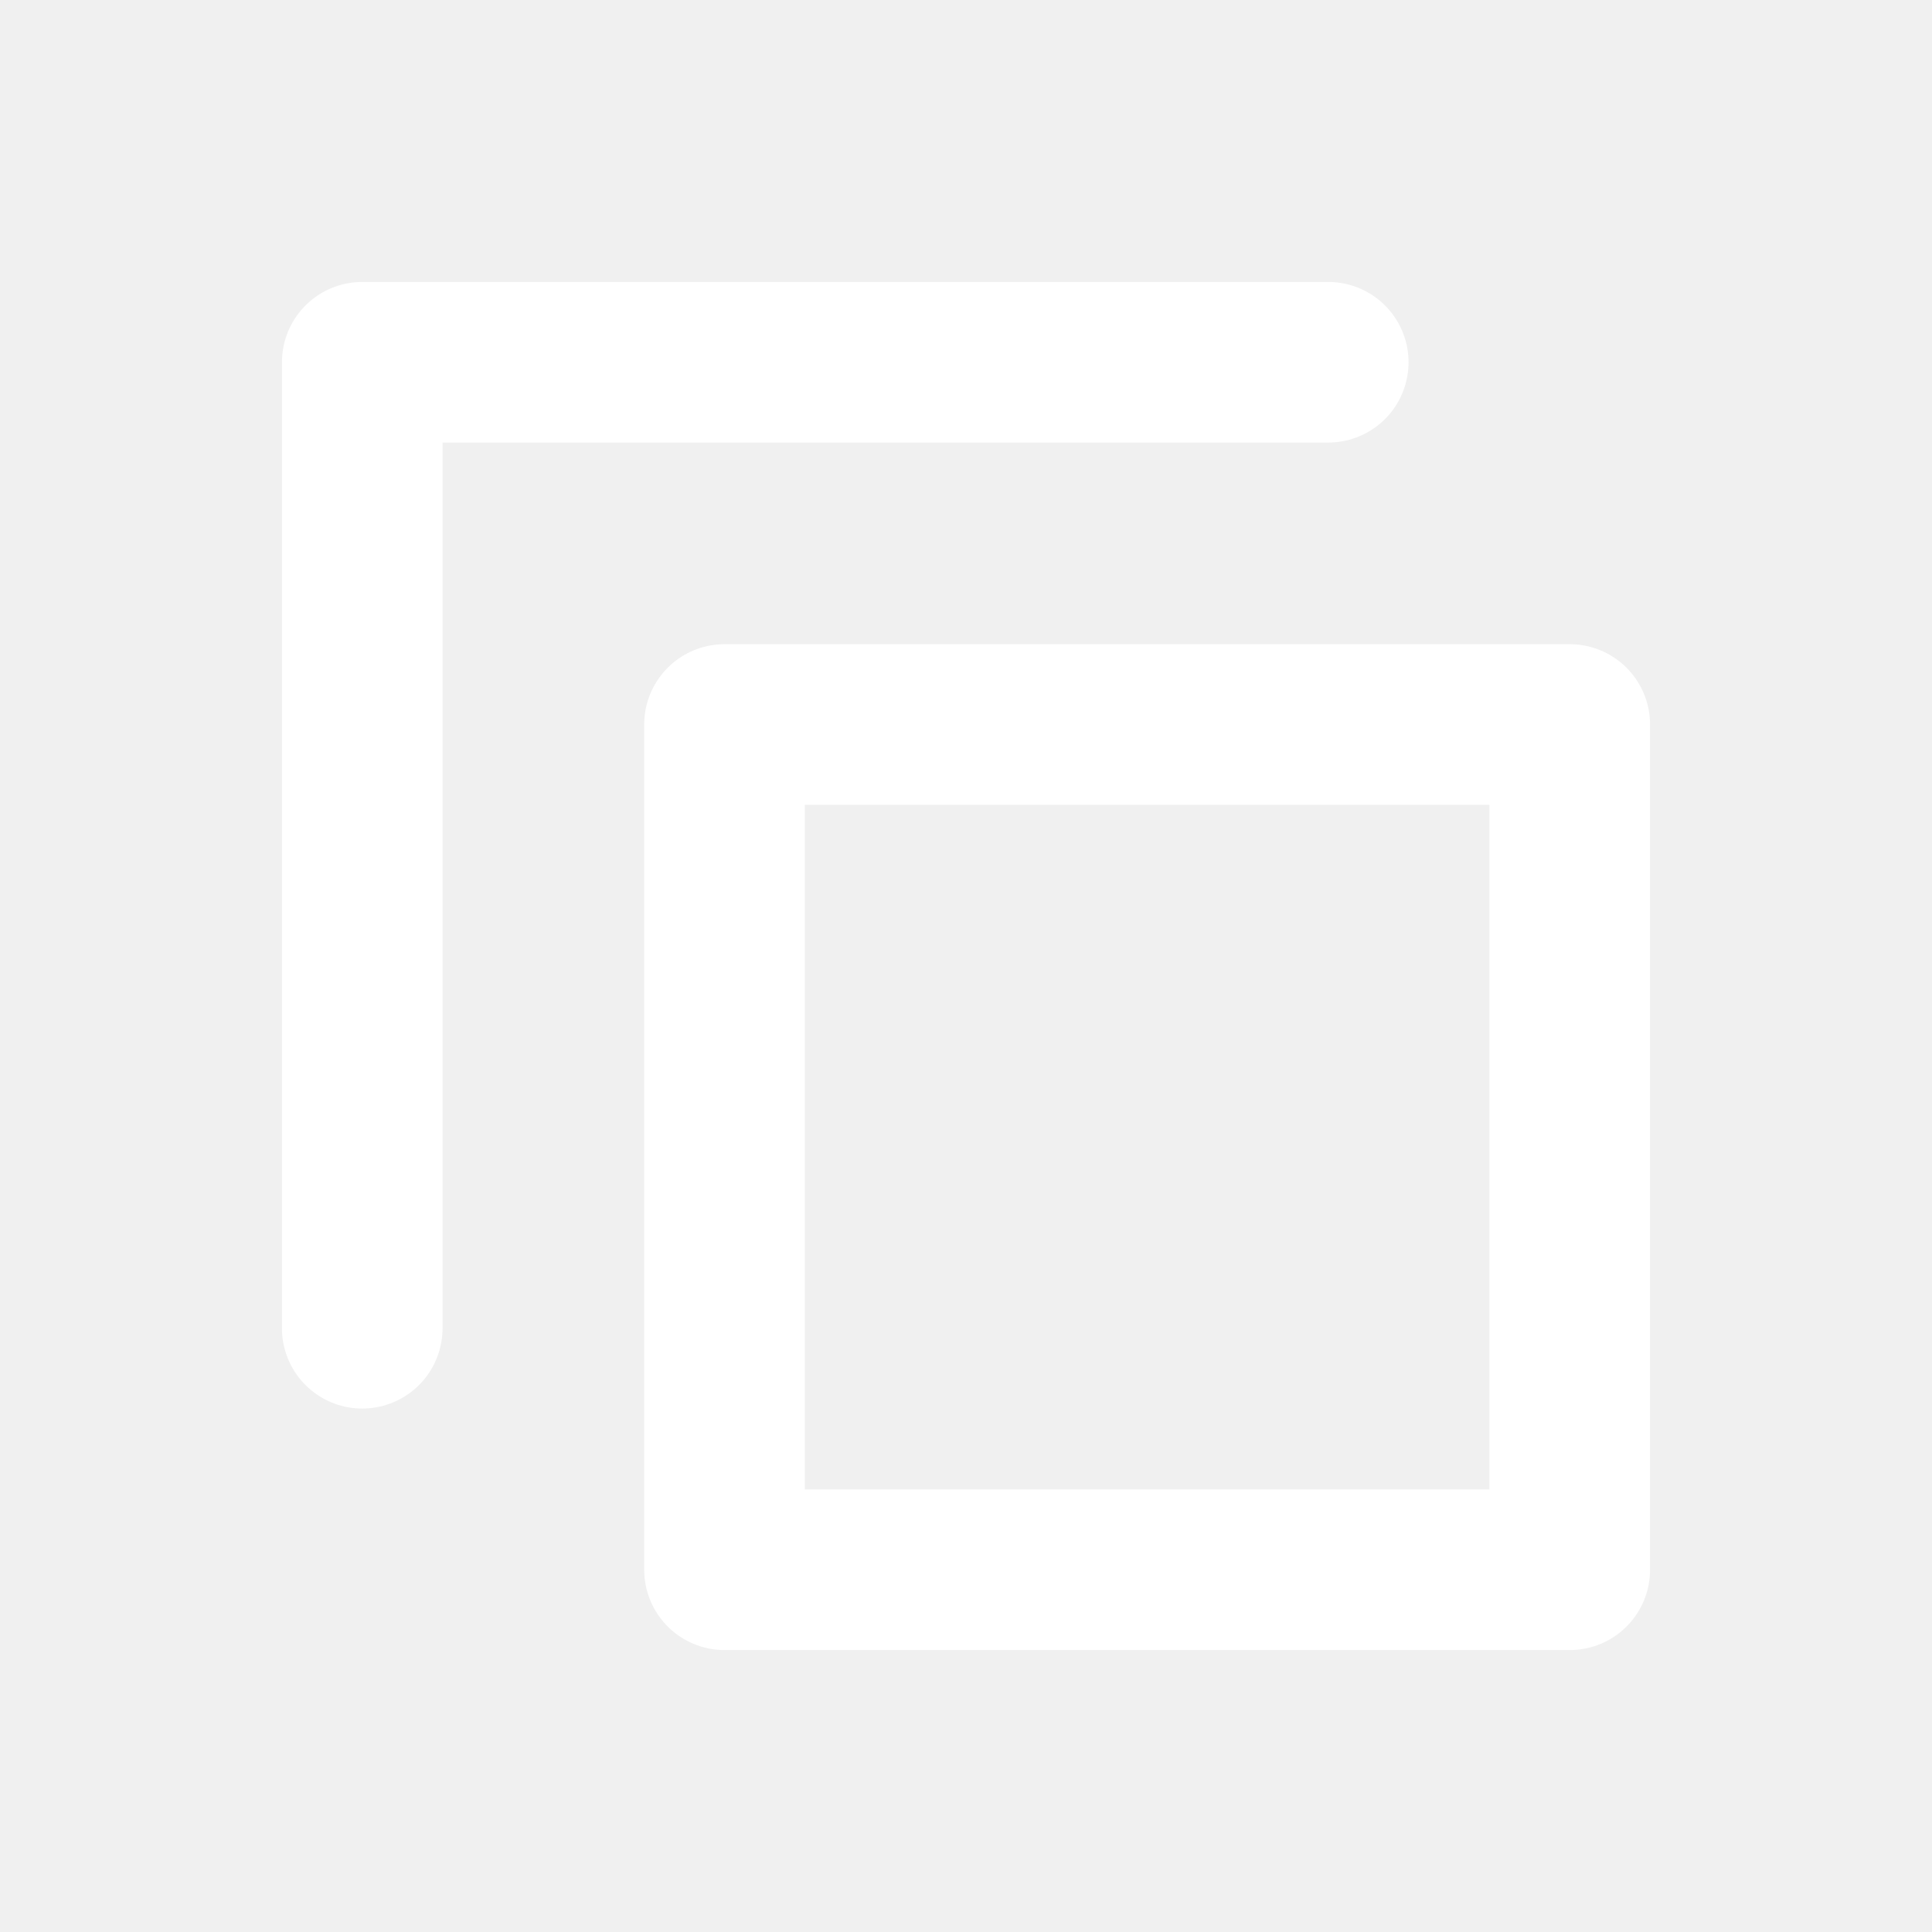
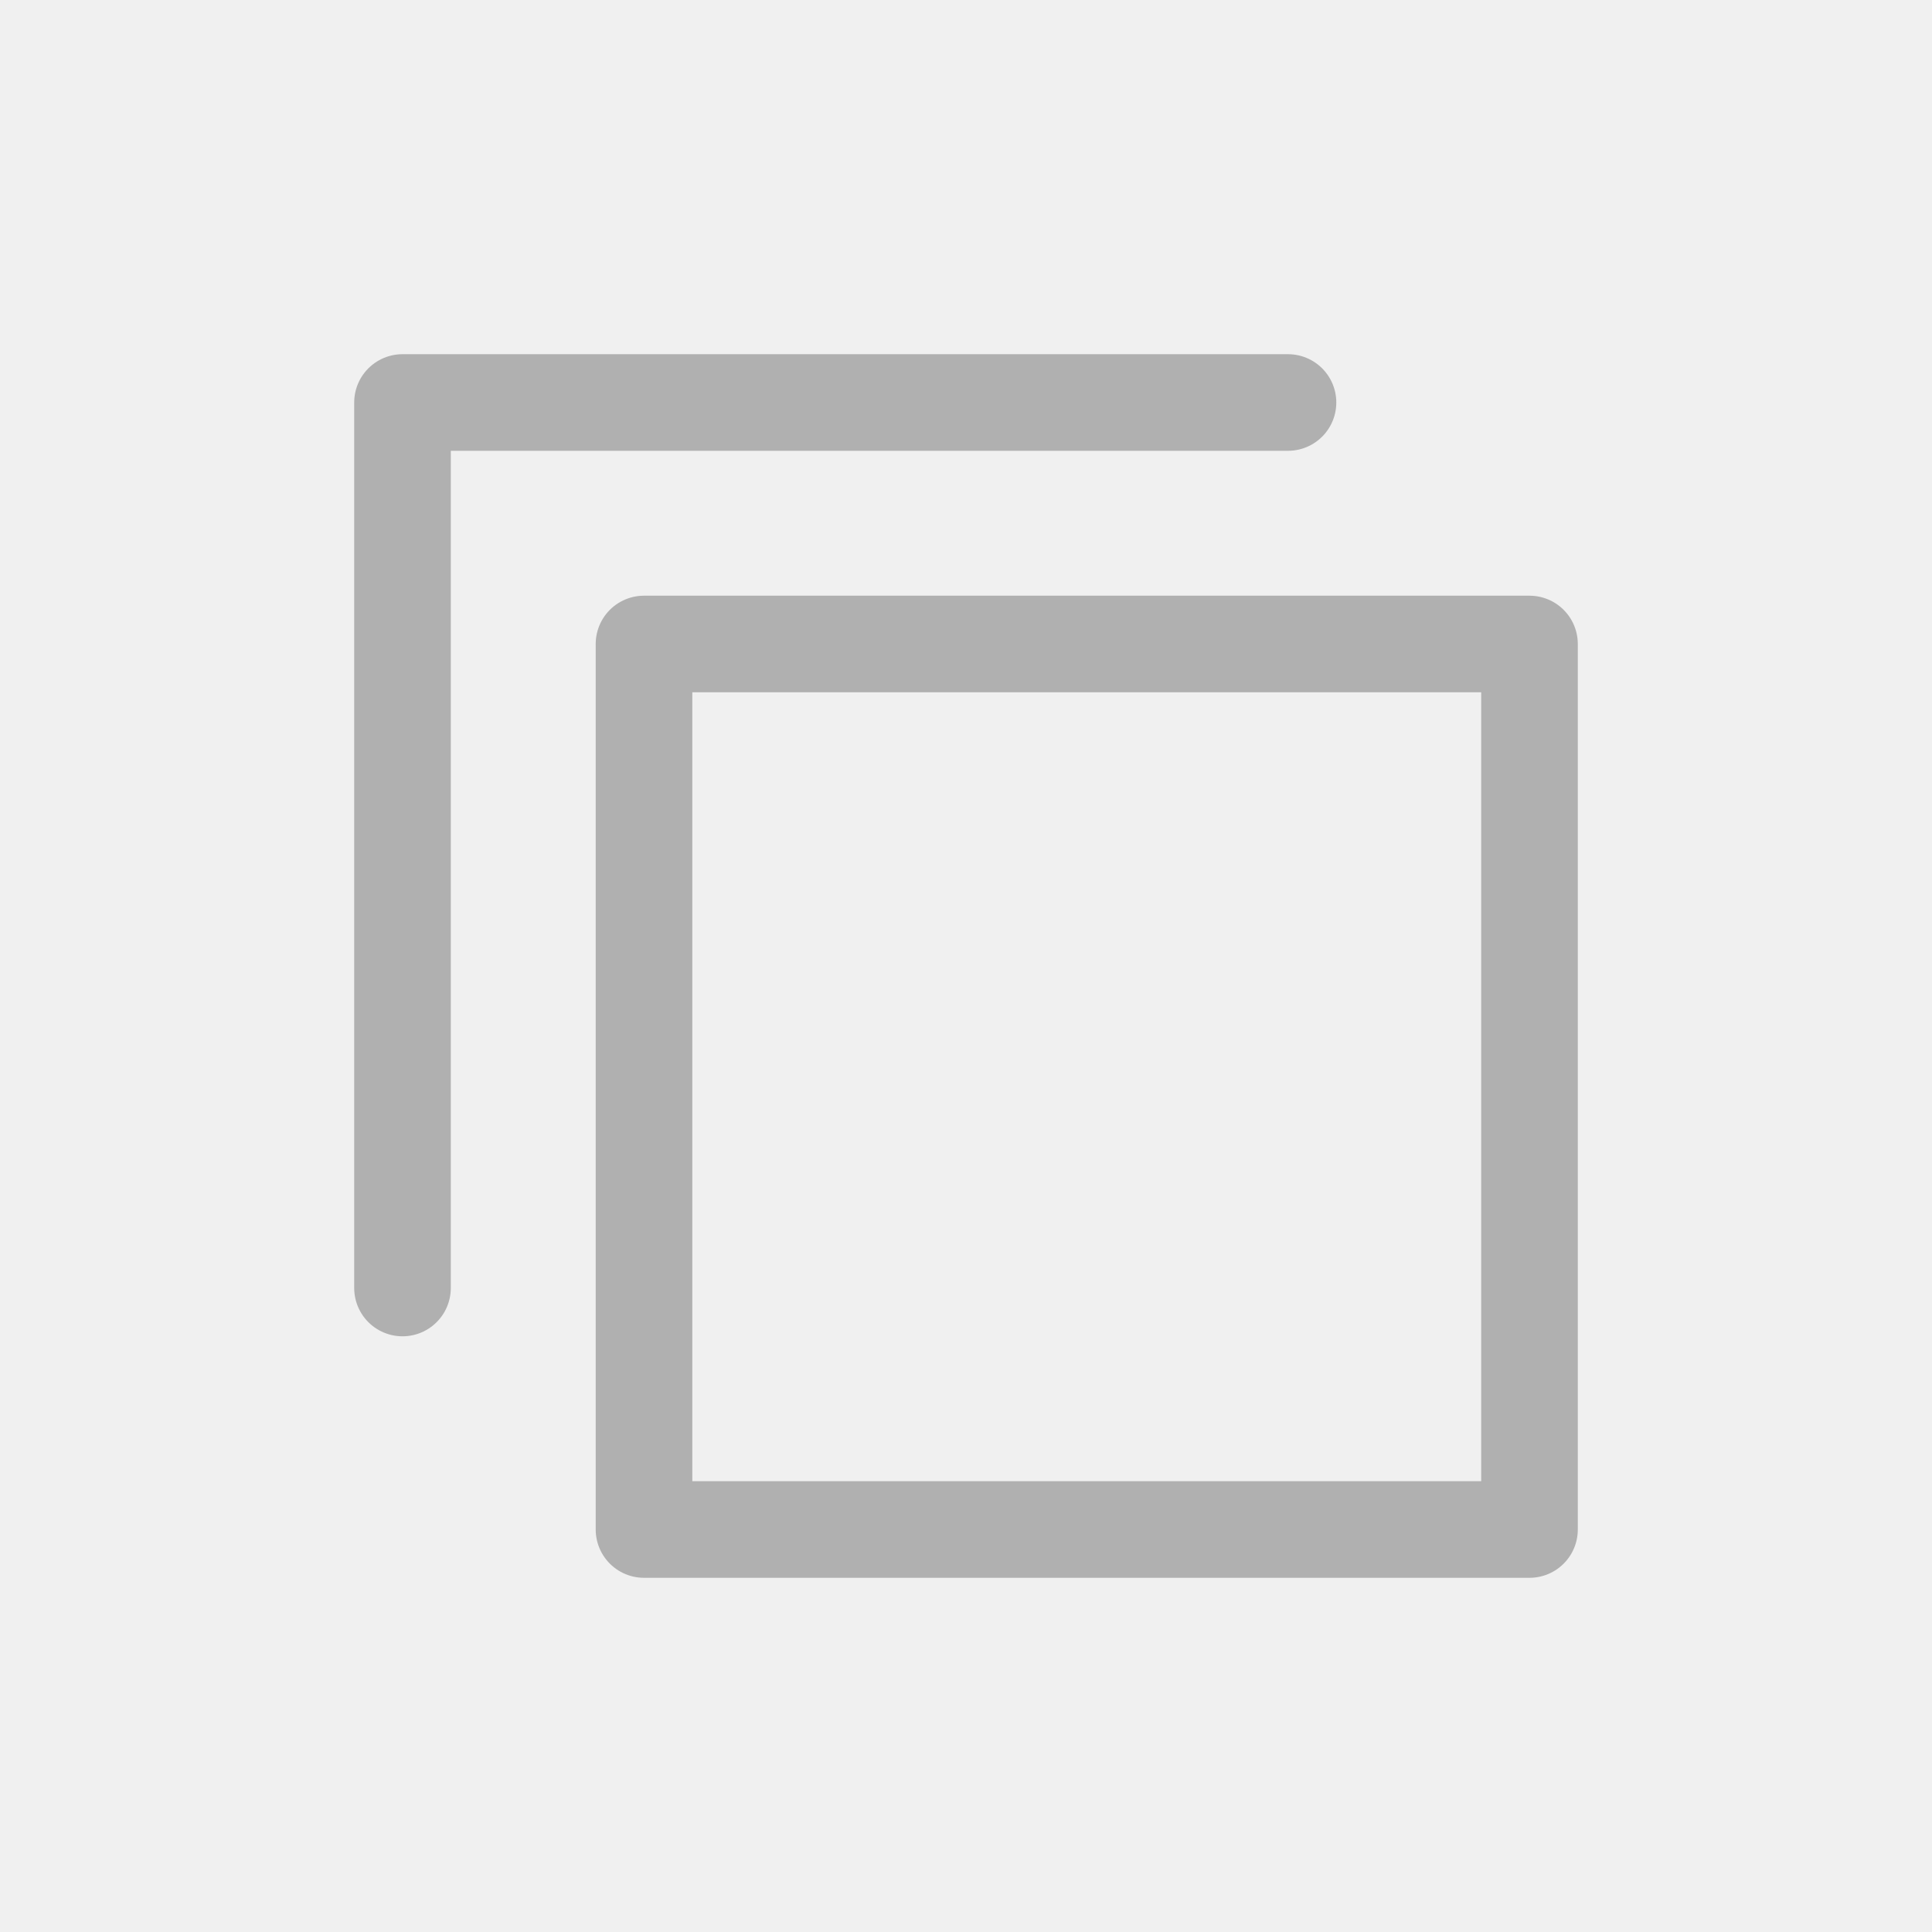
- <svg xmlns="http://www.w3.org/2000/svg" width="16" height="16" viewBox="0 0 16 16" fill="none" stroke="#ffffff" stroke-width="1.33" stroke-linecap="round" stroke-linejoin="round">
-   <rect x="6" y="6" width="7" height="7" />
-   <path d="M3 11L3 3L11 3" />
+ <svg xmlns="http://www.w3.org/2000/svg" width="24" height="24" viewBox="0 0 24 24" fill="none" stroke="#b0b0b0" stroke-width="1.2" stroke-linecap="round" stroke-linejoin="round">
+   <rect x="8" y="8" width="11" height="11" />
+   <path d="M5 16L5 5L16 5" />
</svg>
